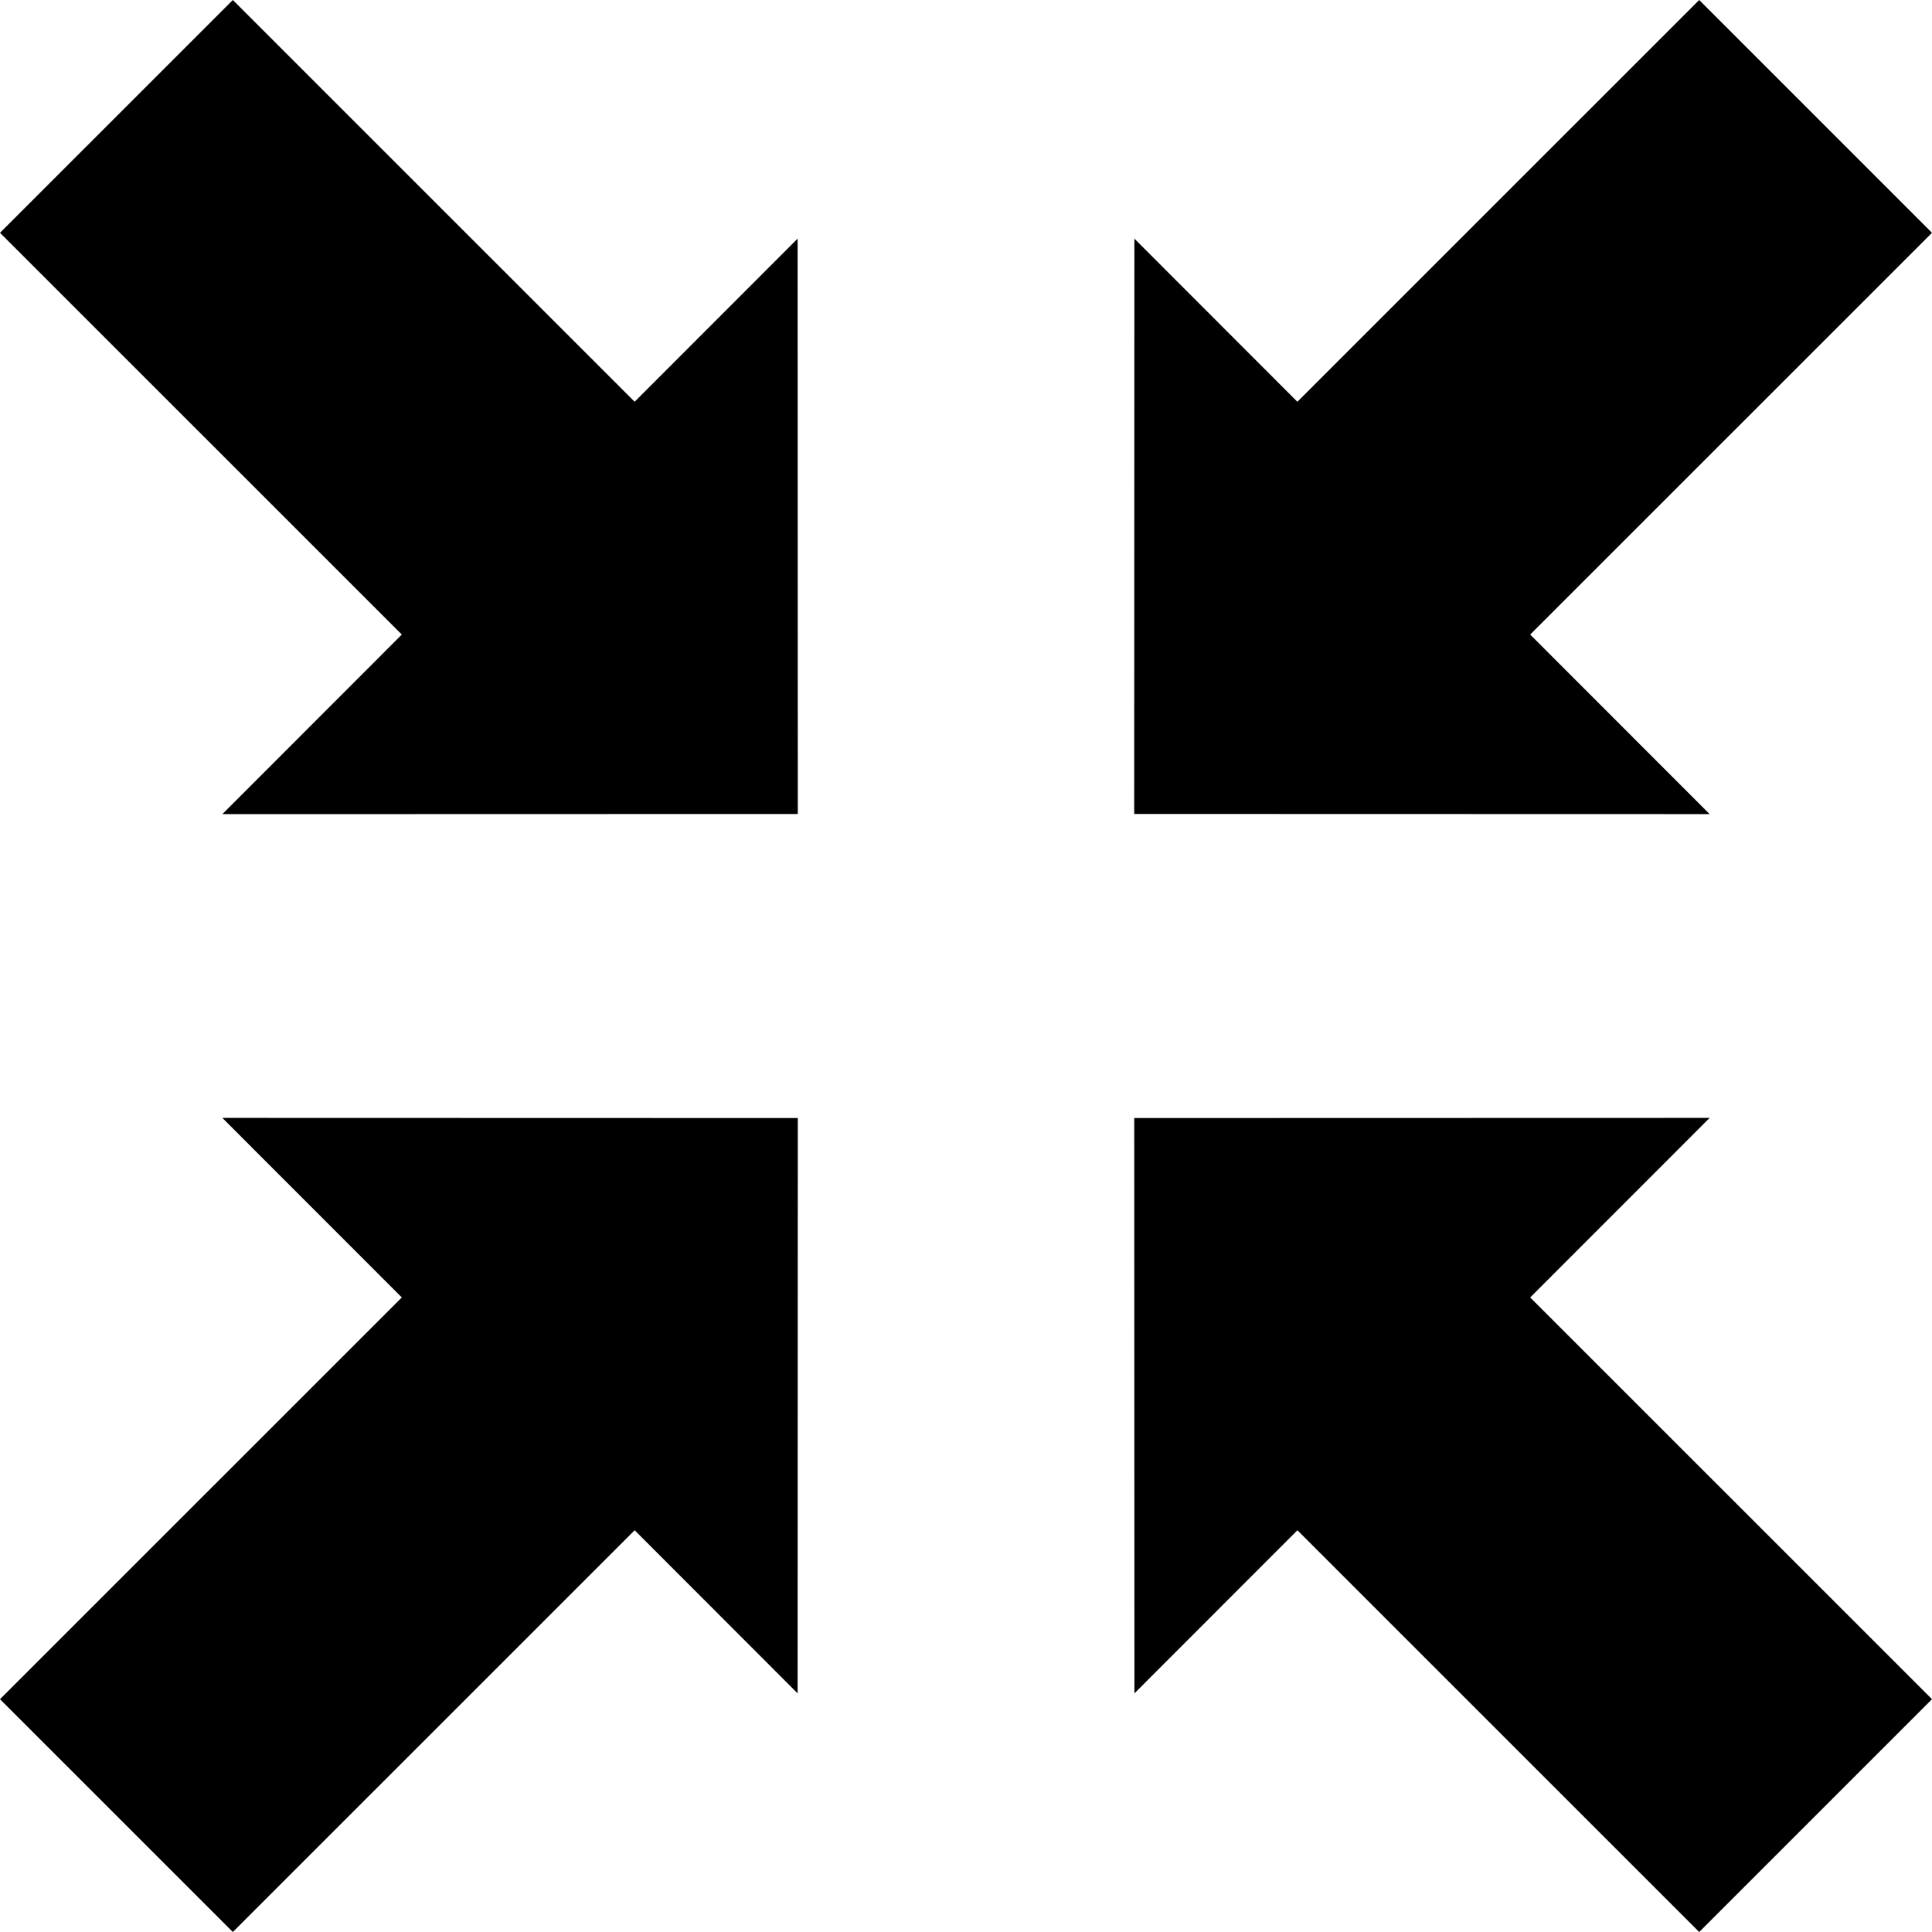
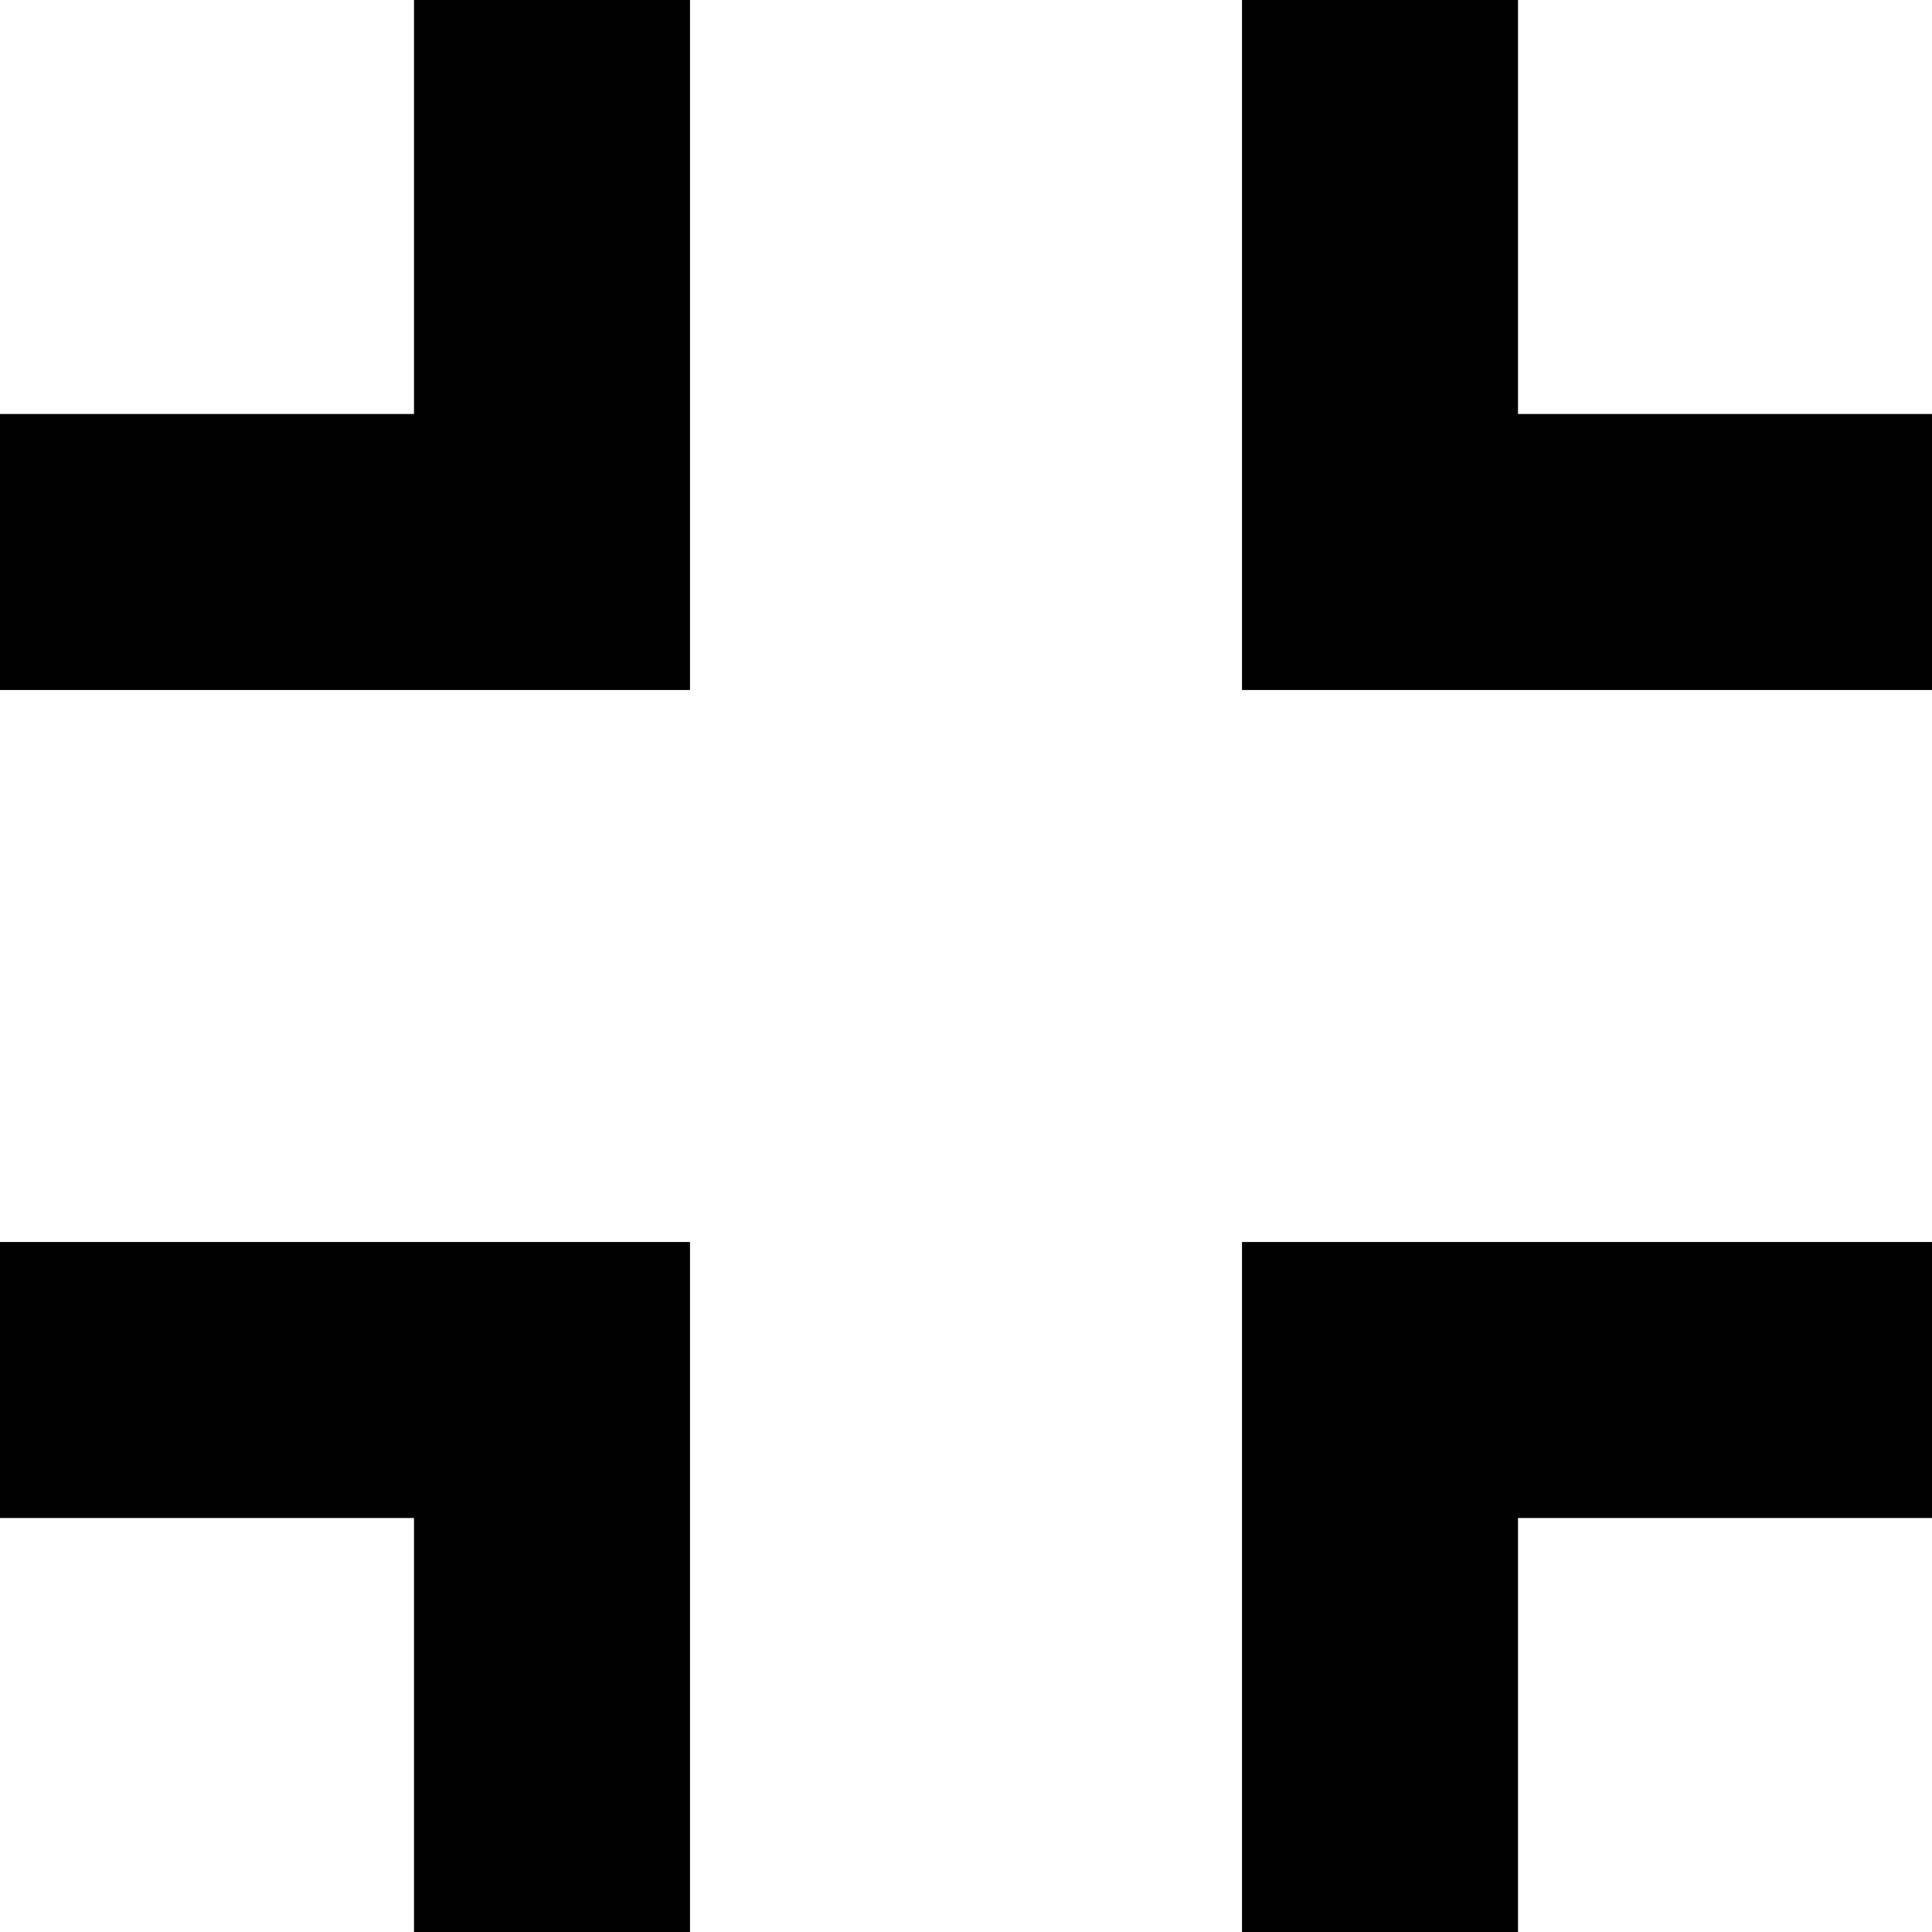
- <svg xmlns="http://www.w3.org/2000/svg" version="1.1" x="0px" y="0px" viewBox="0 0 50 50" enable-background="new 0 0 50 50" xml:space="preserve" id="svg10" width="50" height="50">
-   <defs id="defs14" />
-   <g id="g4">
-     <path fill-rule="evenodd" clip-rule="evenodd" d="M 0,6.025 10.399,16.422 5.754,21.07 20.647,21.066 20.642,6.176 16.424,10.397 6.026,0 Z m 33.576,8.389 10.399,-10.397 2.008,2.008 -10.399,10.397 1.805,1.805 h -5.194 l 0.002,-5.191 z M 29.358,6.176 29.353,21.065 44.245,21.069 39.601,16.422 50,6.025 43.975,0 33.576,10.398 Z m 2.837,25.598 5.194,-0.001 -1.805,1.805 10.399,10.397 -2.008,2.008 -10.399,-10.397 -1.379,1.379 z M 44.246,28.931 29.354,28.935 29.359,43.824 33.577,39.603 43.975,50 50,43.975 39.601,33.578 Z m -31.635,2.842 5.195,0.001 -0.002,5.191 L 16.425,35.586 6.026,45.983 4.017,43.975 14.416,33.578 Z M 20.642,43.824 20.647,28.935 5.754,28.931 10.399,33.578 0,43.975 6.026,50 16.425,39.603 Z M 6.026,4.017 l 10.399,10.397 1.379,-1.379 0.002,5.191 H 12.611 L 14.416,16.421 4.017,6.025 Z" id="path2" />
+ <svg xmlns="http://www.w3.org/2000/svg" height="14px" version="1.1" viewBox="0 0 14 14" width="14px">
+   <defs />
+   <g fill="none" fill-rule="evenodd" id="Page-1" stroke="none" stroke-width="1">
+     <g fill="#000000" id="Core" transform="translate(-257, -257)">
+       <g id="fullscreen-exit" transform="translate(257, 257)">
+         <path d="M0,11 L3,11 L3,14 L5,14 L5,9 L0,9 L0,11 L0,11 Z M3,3 L0,3 L0,5 L5,5 L5,0 L3,0 L3,3 L3,3 Z M9,14 L11,14 L11,11 L14,11 L14,9 L9,9 L9,14 L9,14 Z M11,3 L11,0 L9,0 L9,5 L14,5 L14,3 L11,3 L11,3 Z" id="Shape" />
+       </g>
+     </g>
  </g>
-   <path style="fill:#000000;stroke-width:0.087" d="M 5.262,1.54 C 4.052,2.002 3.333,3.164 2.386,3.987 1.304,4.888 1.094,6.646 2.052,7.708 4.919,10.648 7.858,13.525 10.753,16.441 c -1.086,1.09 -0.883,3.12 0.443,3.923 1.084,0.754 2.477,0.365 3.709,0.462 1.228,-0.068 2.503,0.16 3.698,-0.165 1.226,-0.388 1.884,-1.728 1.742,-2.96 -0.048,-1.729 0.1,-3.471 -0.083,-5.191 C 19.945,11.009 18.14,10.085 16.745,10.736 16.264,10.941 15.952,10.095 15.542,9.854 12.933,7.268 10.367,4.635 7.732,2.078 7.068,1.472 6.116,1.308 5.262,1.54 Z" id="path8" />
-   <path style="fill:#000000;stroke-width:0.087" d="m 43.193,1.541 c -1.227,0.476 -1.955,1.66 -2.918,2.498 -2.264,2.264 -4.529,4.528 -6.793,6.792 -1.218,-0.671 -2.886,-0.171 -3.515,1.075 -0.55,1.135 -0.223,2.443 -0.312,3.659 0.065,1.169 -0.155,2.384 0.165,3.52 0.388,1.226 1.728,1.884 2.96,1.742 1.73,-0.048 3.473,0.1 5.194,-0.083 1.501,-0.317 2.425,-2.122 1.774,-3.517 -0.205,-0.494 -0.759,-0.863 -0.067,-1.22 2.742,-2.764 5.531,-5.487 8.243,-8.277 C 48.928,6.656 48.691,4.841 47.568,3.942 46.602,3.102 45.866,1.886 44.587,1.498 44.111,1.41 43.663,1.424 43.193,1.541 Z" id="path10" />
-   <path style="fill:#000000;stroke-width:0.087" d="m 31.558,29.27 c -1.261,0.352 -2.045,1.663 -1.902,2.942 0.043,1.729 -0.089,3.47 0.071,5.192 0.244,1.451 1.887,2.419 3.282,1.958 0.525,-0.442 0.82,0.213 1.202,0.537 2.733,2.701 5.402,5.472 8.193,8.112 1.092,0.825 2.723,0.602 3.613,-0.418 0.776,-0.822 1.734,-1.522 2.292,-2.514 0.591,-1.141 0.107,-2.551 -0.863,-3.321 -2.733,-2.733 -5.466,-5.466 -8.199,-8.198 1.085,-1.092 0.881,-3.123 -0.447,-3.925 -1.084,-0.751 -2.475,-0.363 -3.706,-0.459 -1.177,0.038 -2.369,-0.092 -3.535,0.095 z" id="path12" />
-   <path style="fill:#000000;stroke-width:0.087" d="m 11.937,29.27 c -1.356,0.374 -2.219,1.912 -1.78,3.258 -0.015,0.461 0.79,0.893 0.409,1.219 -2.823,2.846 -5.695,5.649 -8.489,8.521 -1.002,1.071 -0.768,2.882 0.35,3.783 0.97,0.854 1.733,2.087 3.053,2.426 1.097,0.234 2.169,-0.329 2.861,-1.158 2.74,-2.701 5.454,-5.43 8.177,-8.149 1.218,0.671 2.886,0.171 3.515,-1.075 0.55,-1.135 0.223,-2.443 0.312,-3.659 -0.065,-1.169 0.155,-2.384 -0.165,-3.52 -0.388,-1.226 -1.728,-1.884 -2.96,-1.742 -1.729,0.048 -3.472,-0.1 -5.192,0.083 l -0.087,0.012 z" id="path14" />
</svg>
